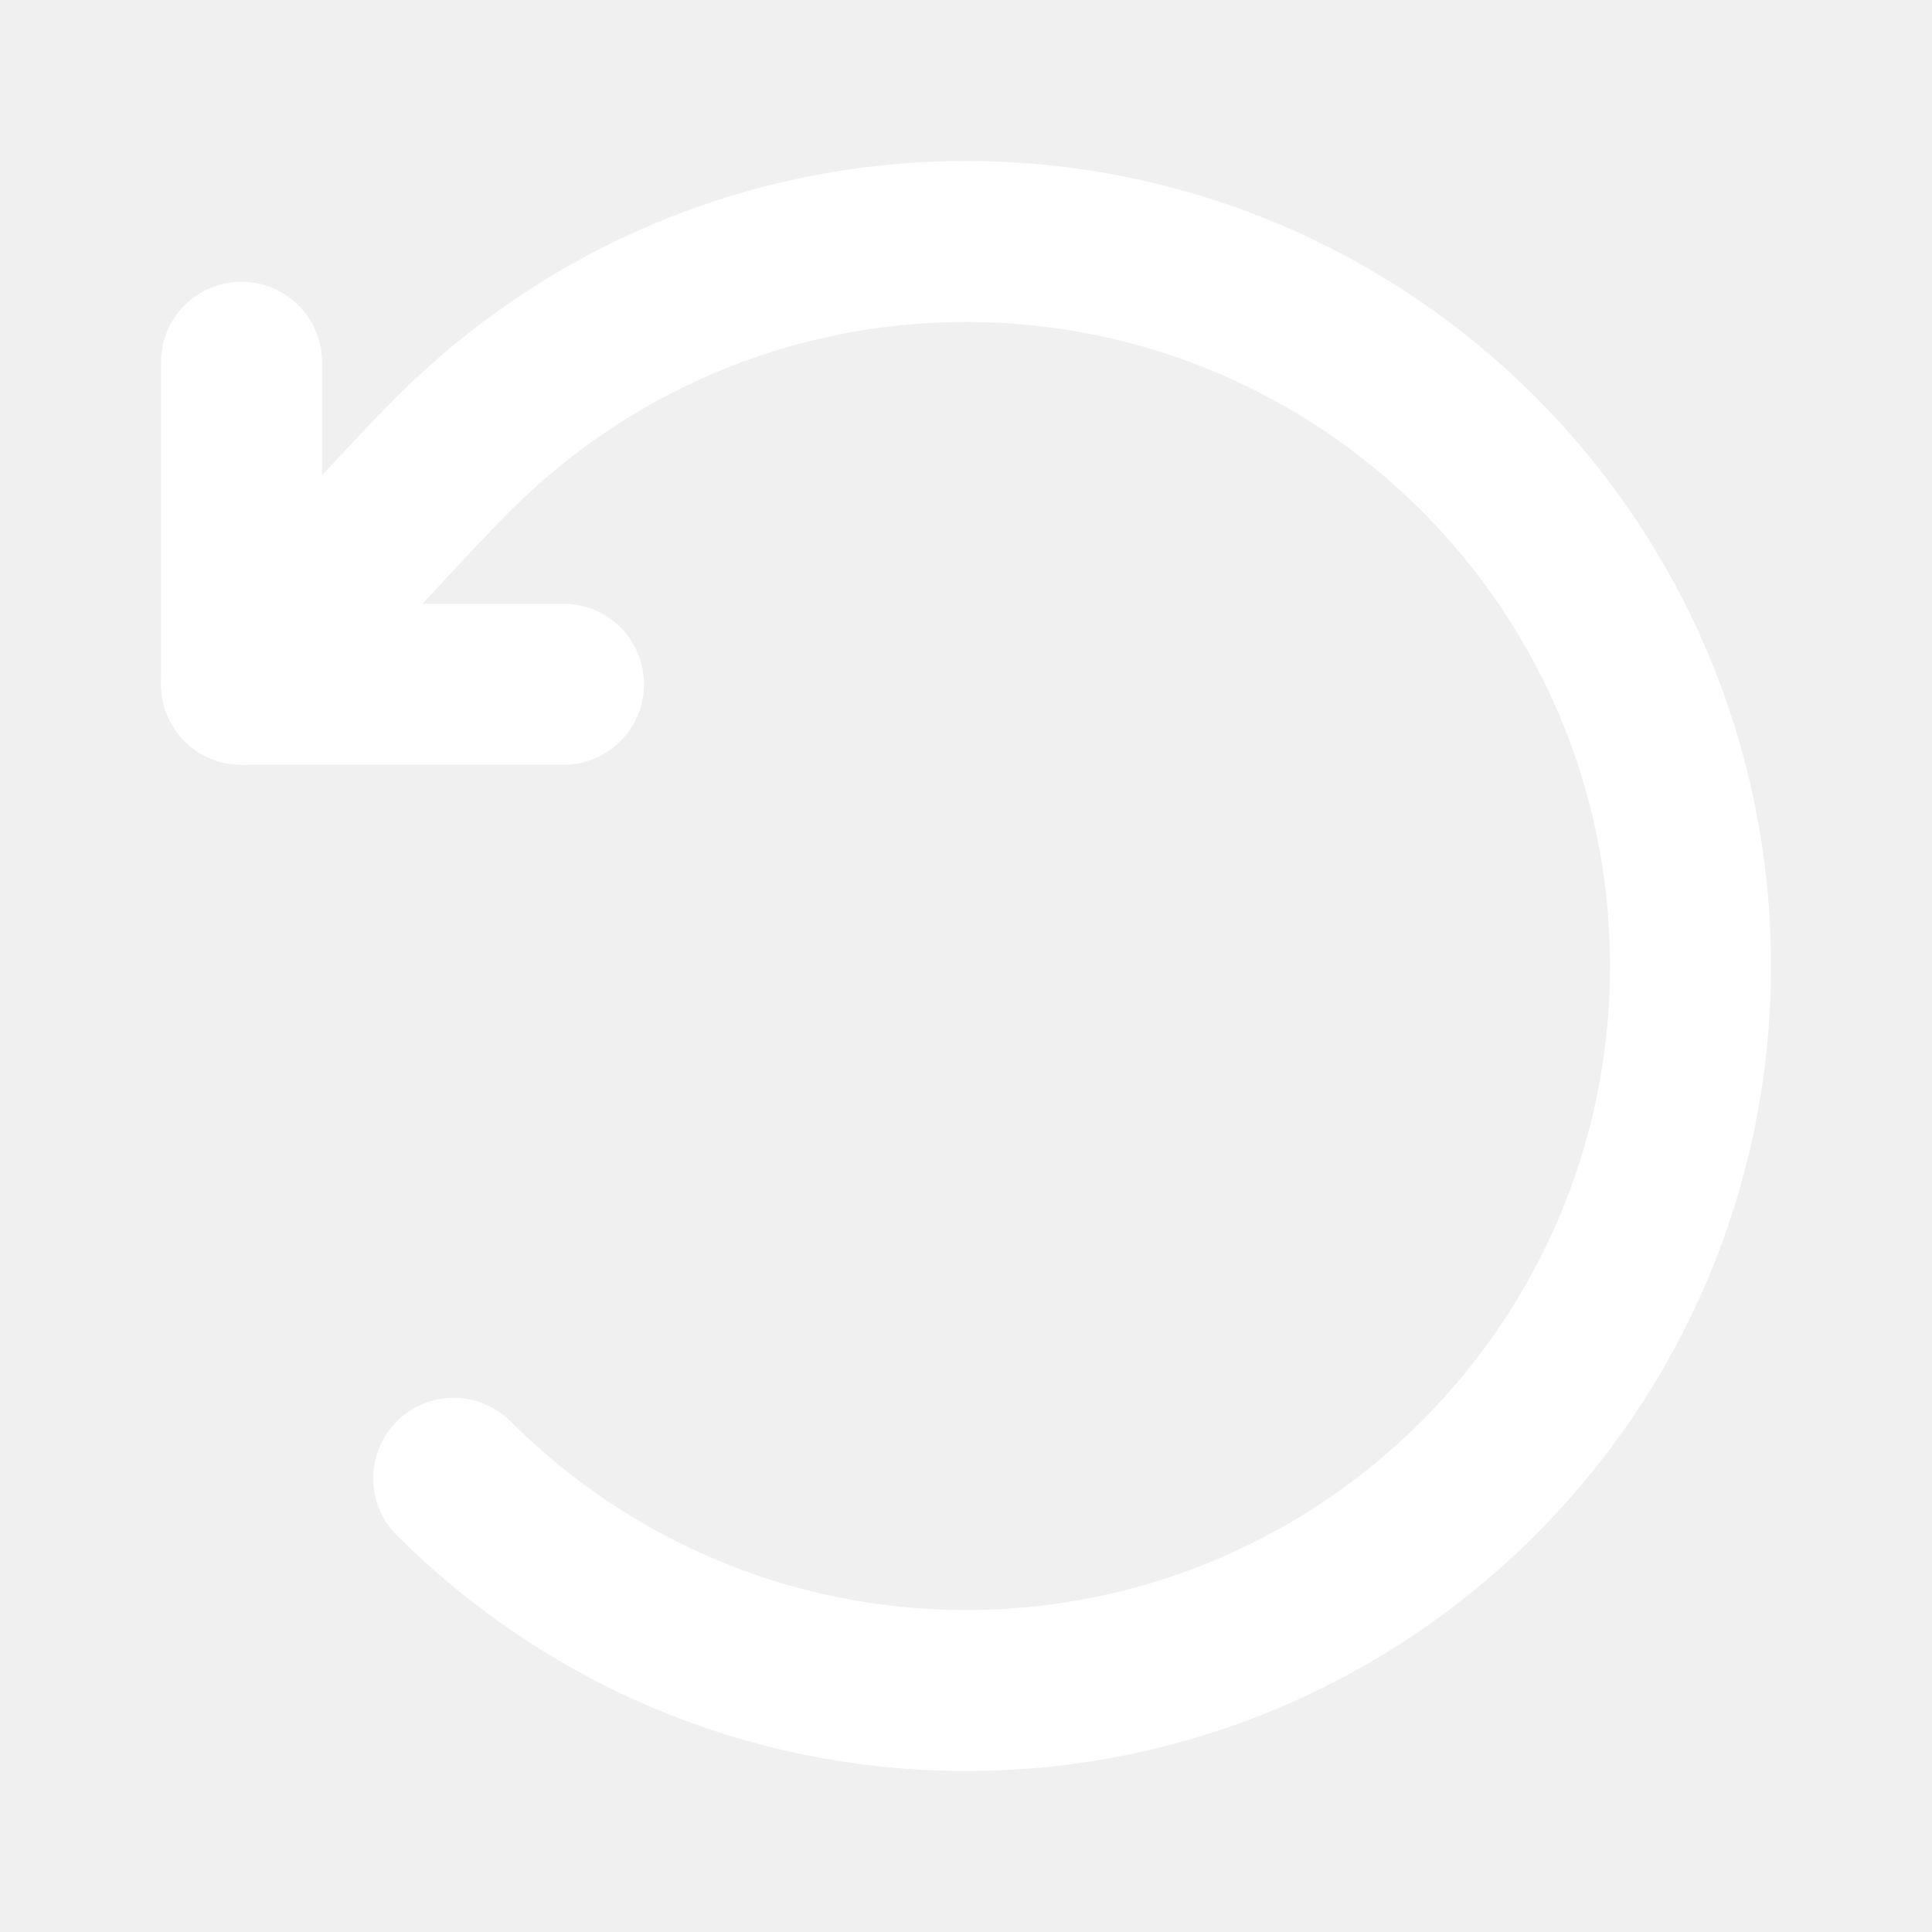
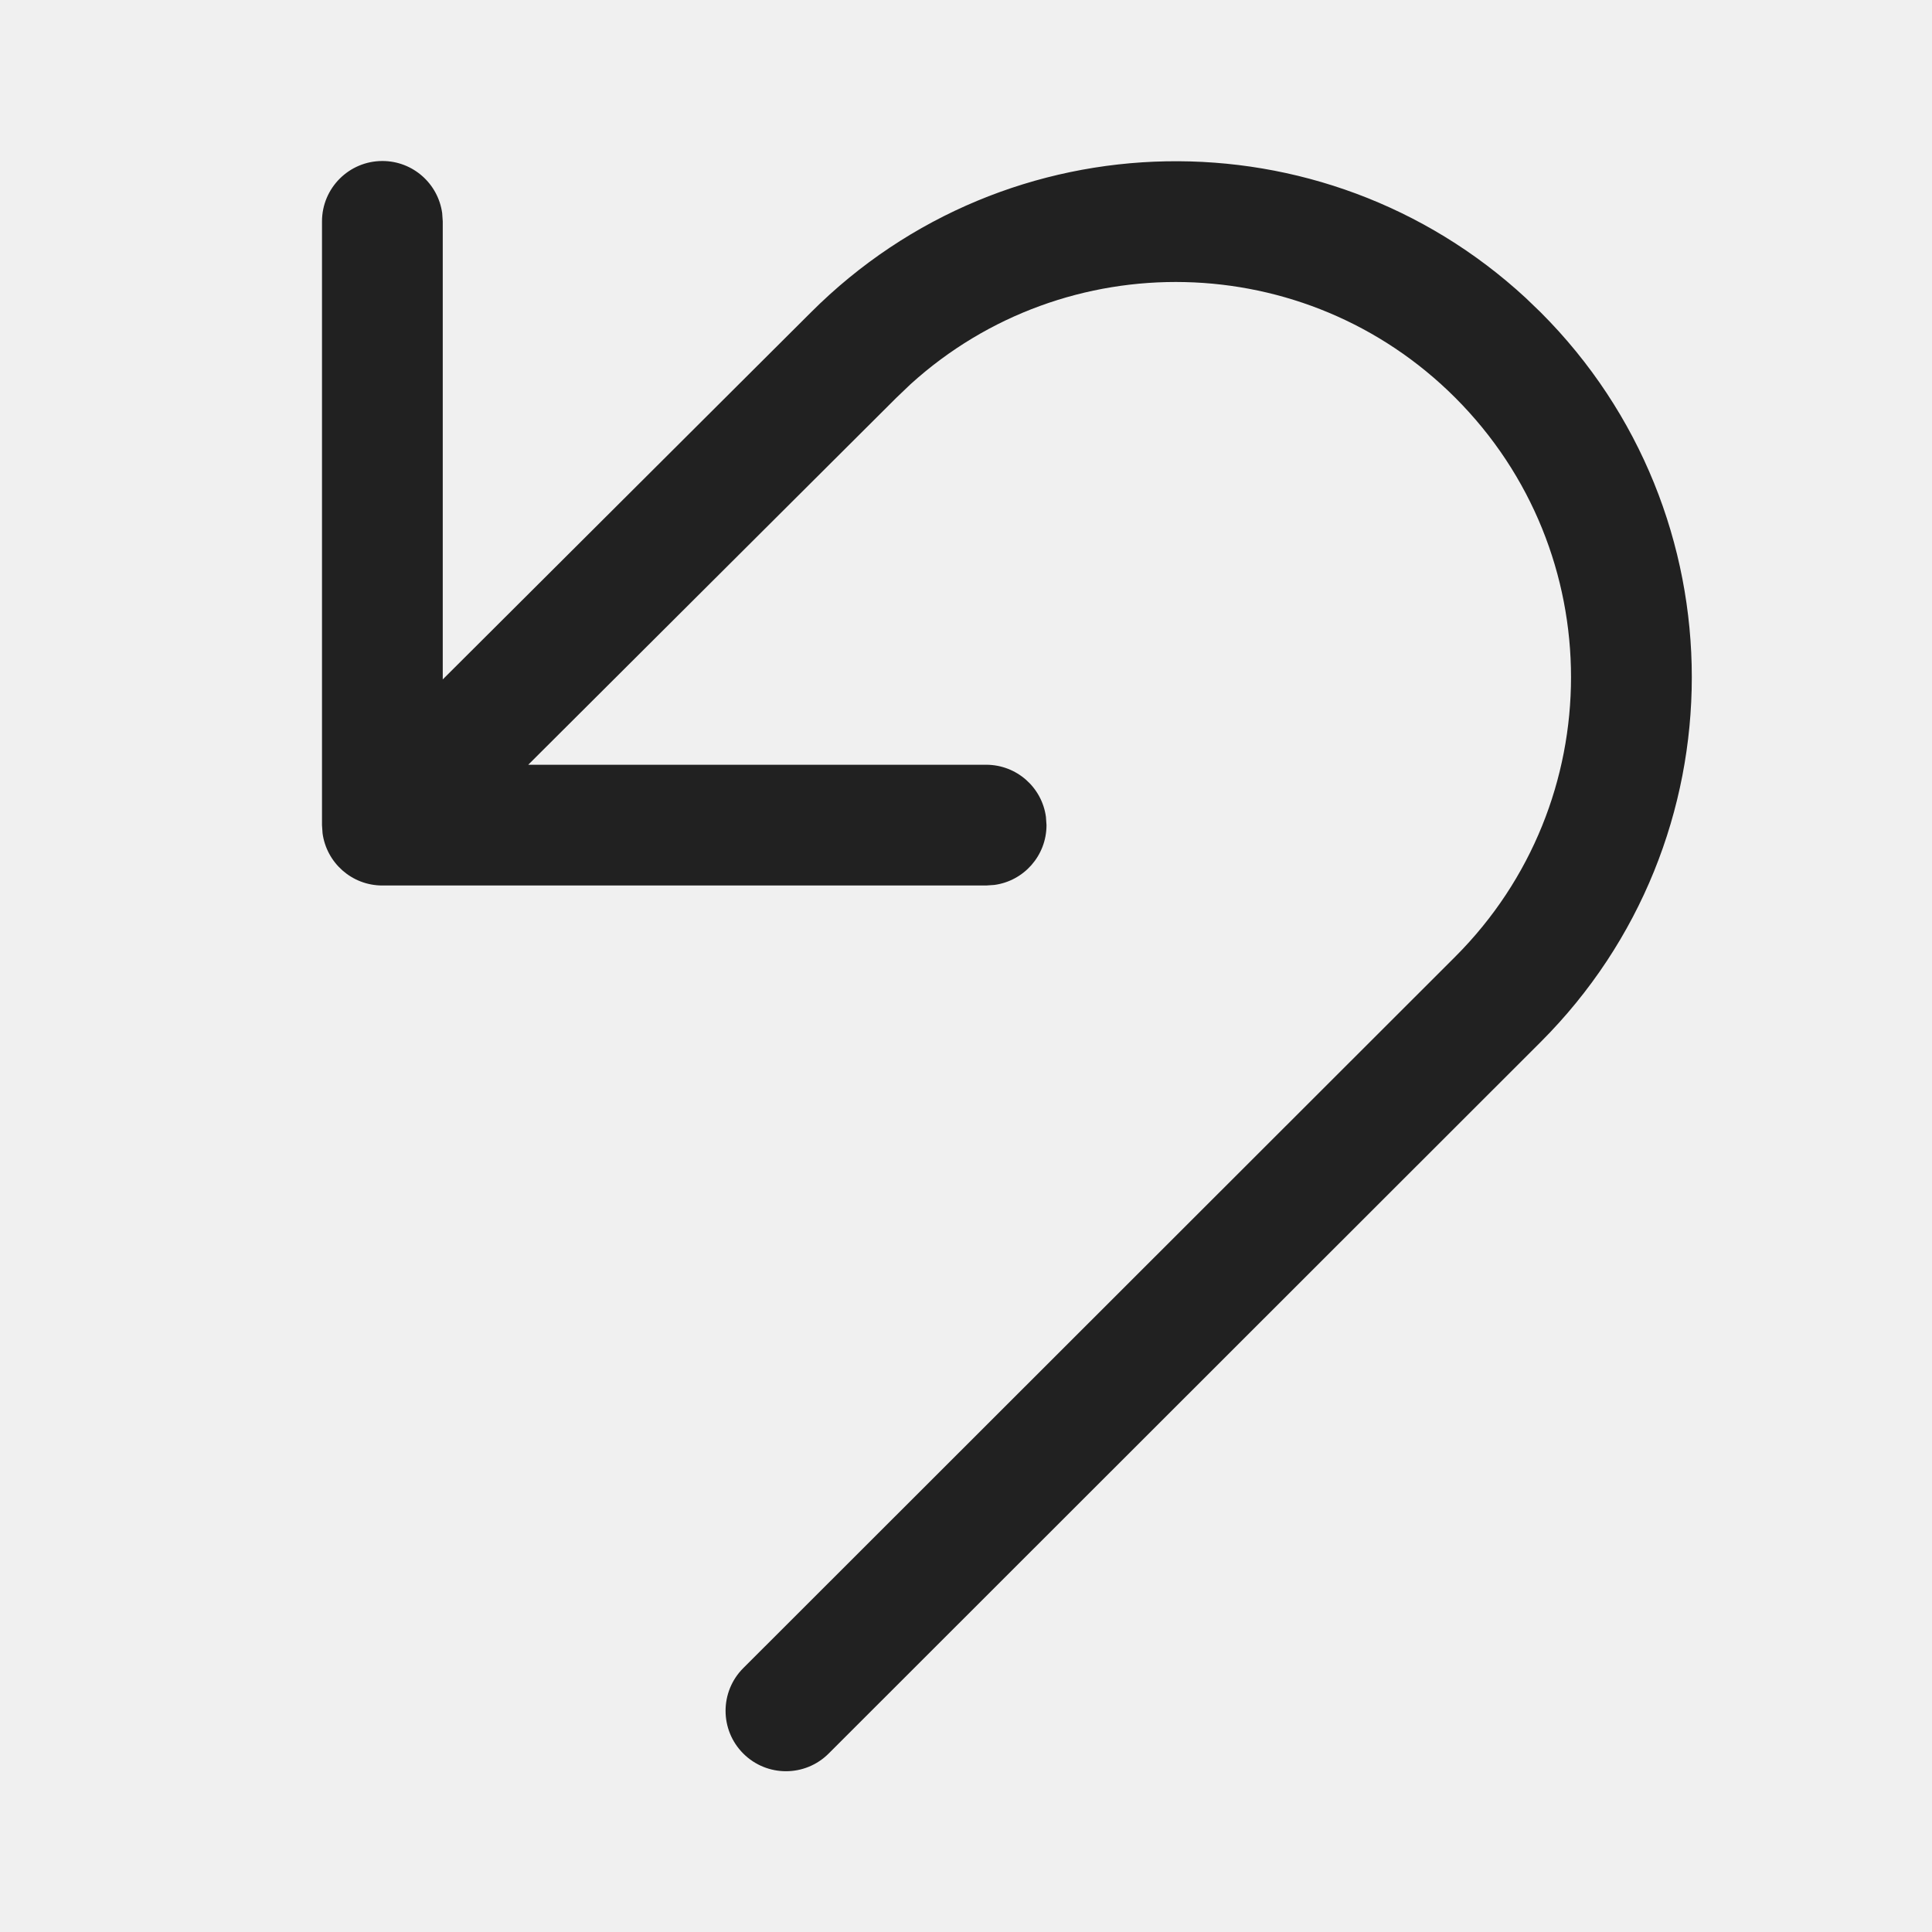
- <svg xmlns="http://www.w3.org/2000/svg" width="48" height="48" viewBox="0 0 48 48" fill="none">
-   <path d="M11.272 36.728C14.529 39.985 19.029 42 24 42C33.941 42 42 33.941 42 24C42 14.059 33.941 6 24 6C19.029 6 14.529 8.015 11.272 11.272C9.614 12.93 6 17 6 17" stroke="#FFFFFF" stroke-width="4" stroke-linecap="round" stroke-linejoin="round" />
-   <path d="M6 9V17H14" stroke="#FFFFFF" stroke-width="4" stroke-linecap="round" stroke-linejoin="round" />
+ <svg xmlns="http://www.w3.org/2000/svg" width="24" height="24" viewBox="0 0 24 24" fill="none">
+   <path d="M4.75 2C5.13 2 5.443 2.282 5.493 2.648L5.5 2.75V8.44L10.074 3.88C12.516 1.438 16.439 1.379 18.953 3.701L19.139 3.88C21.642 6.383 21.642 10.441 19.139 12.944L10.293 21.784C10 22.076 9.526 22.076 9.233 21.783C8.94 21.49 8.94 21.015 9.233 20.722L18.078 11.884C19.995 9.966 19.995 6.858 18.078 4.941C16.219 3.082 13.239 3.025 11.312 4.772L11.134 4.942L6.562 9.5L12.25 9.5C12.63 9.5 12.944 9.782 12.993 10.148L13 10.25C13 10.63 12.718 10.944 12.352 10.993L12.25 11H4.75C4.37 11 4.057 10.718 4.007 10.352L4 10.25V2.75C4 2.336 4.336 2 4.75 2Z" fill="#212121" />
</svg>
